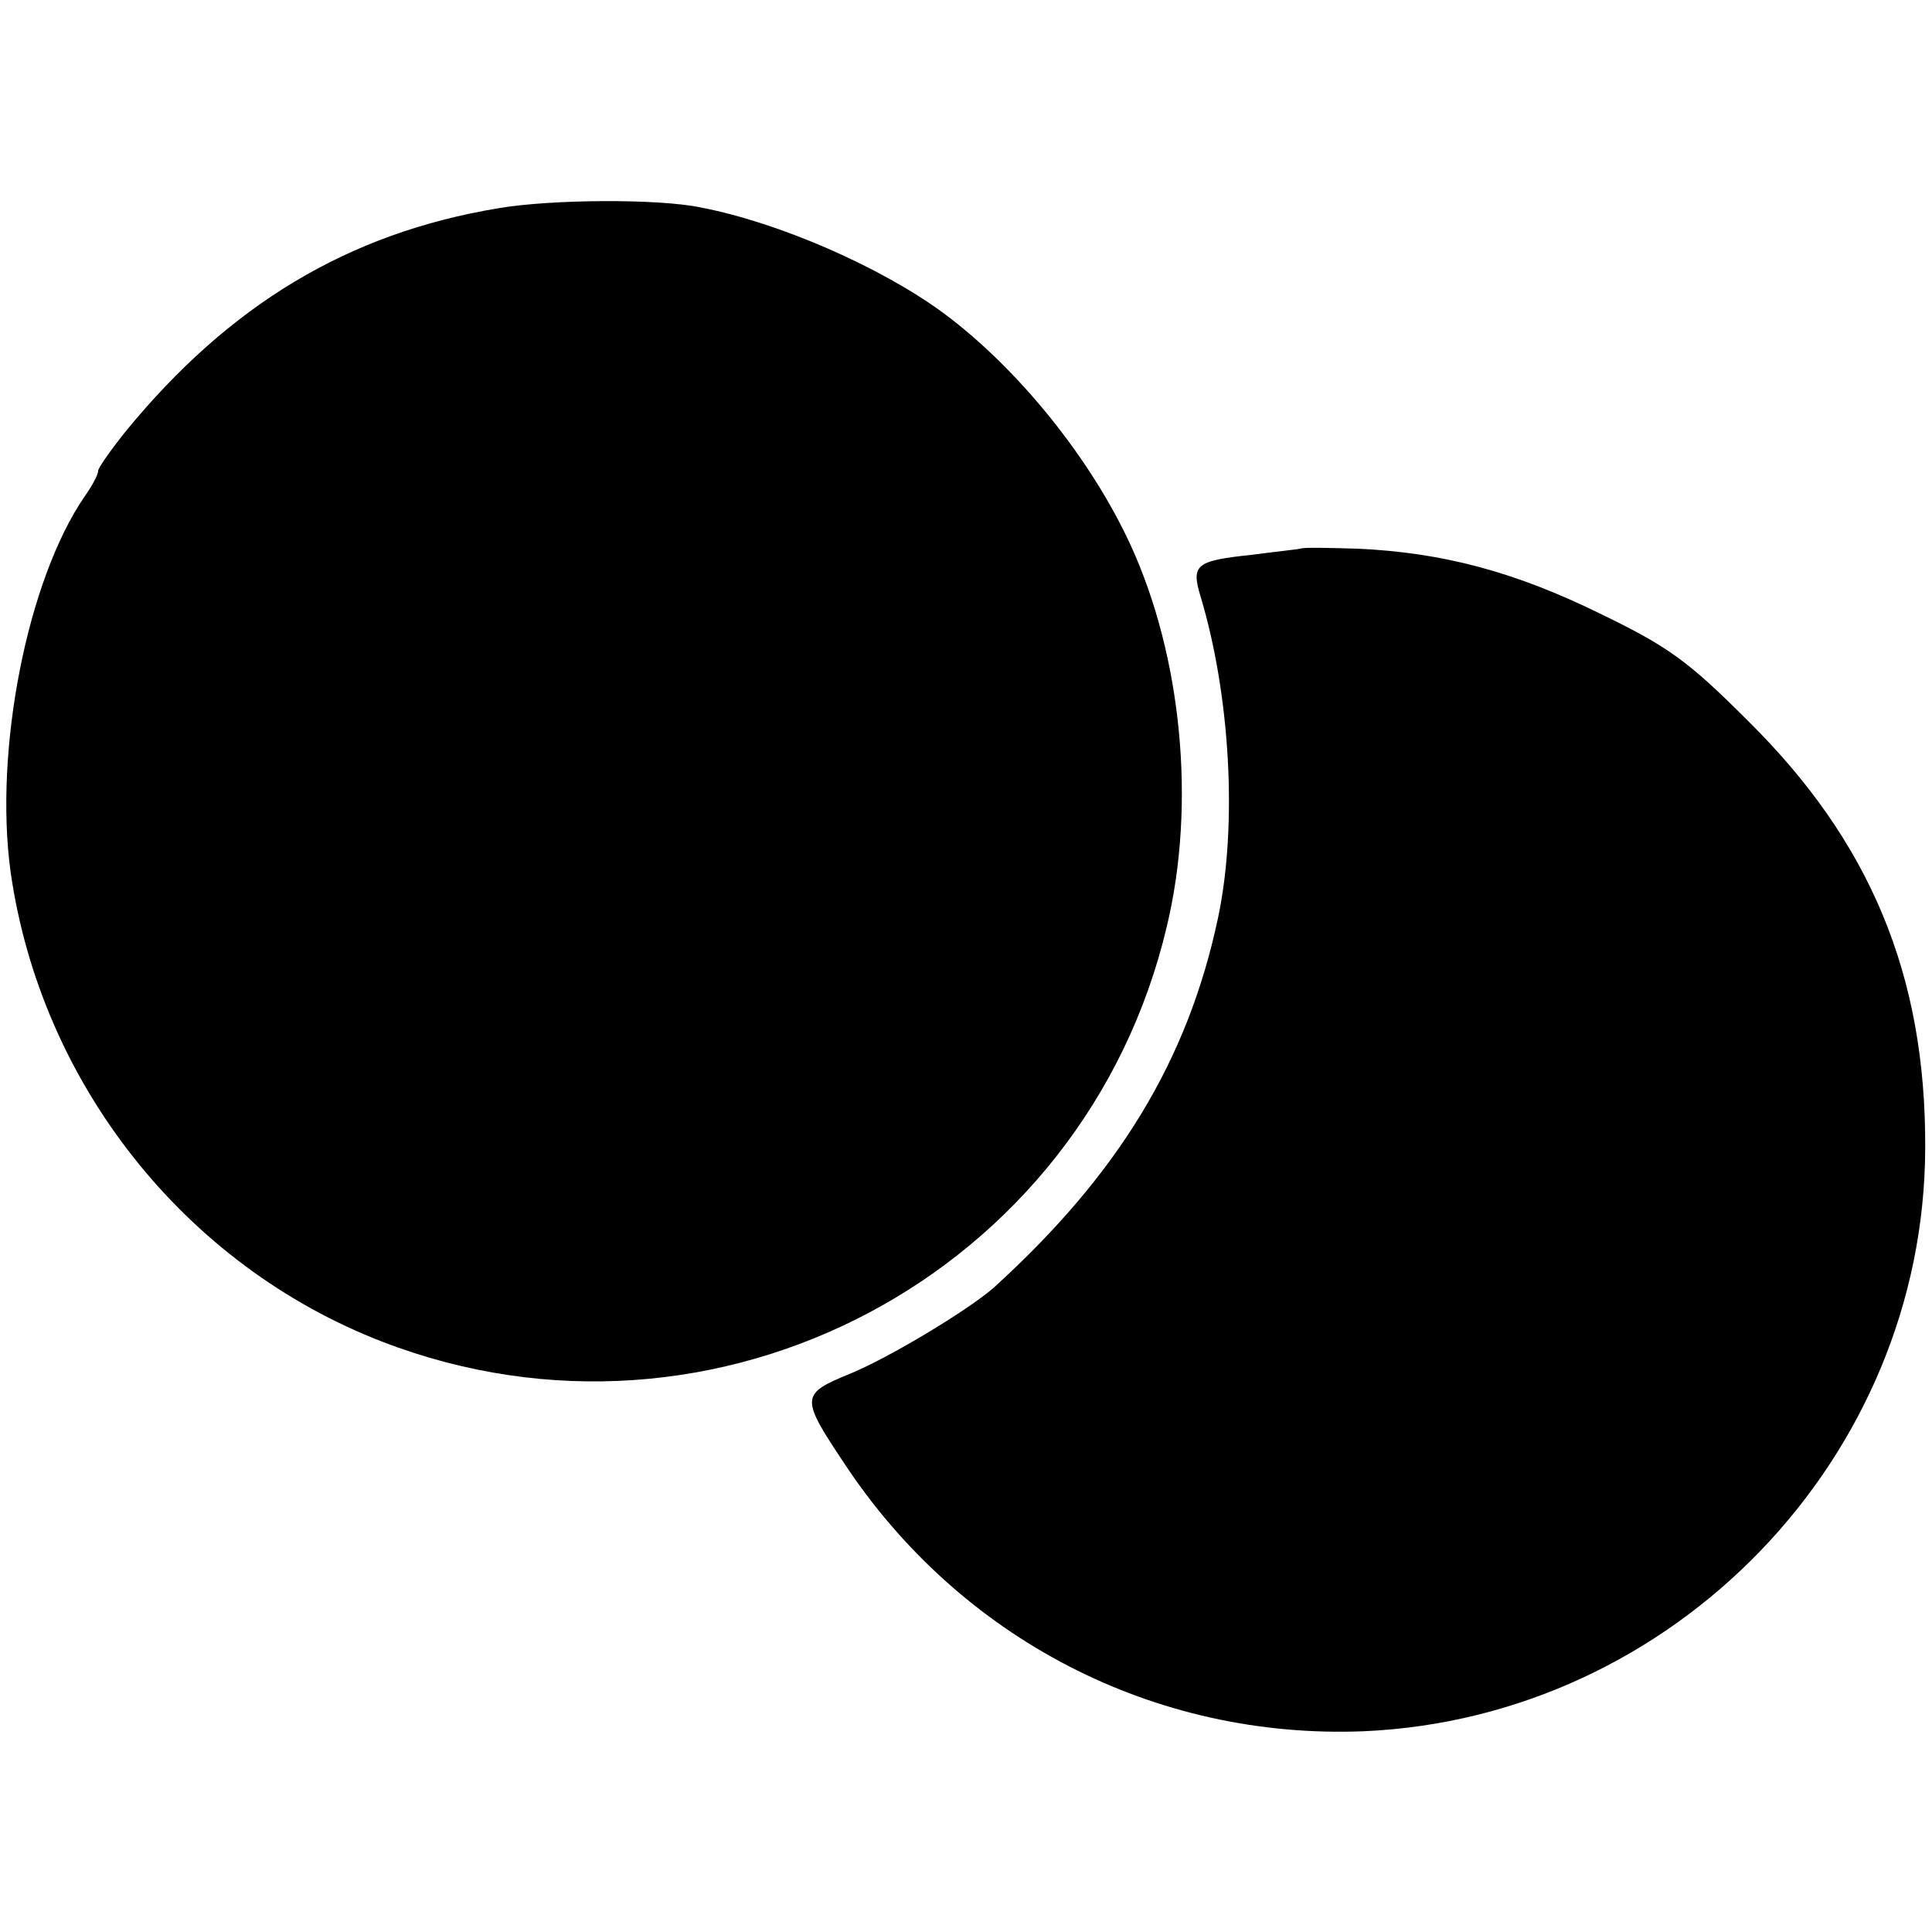
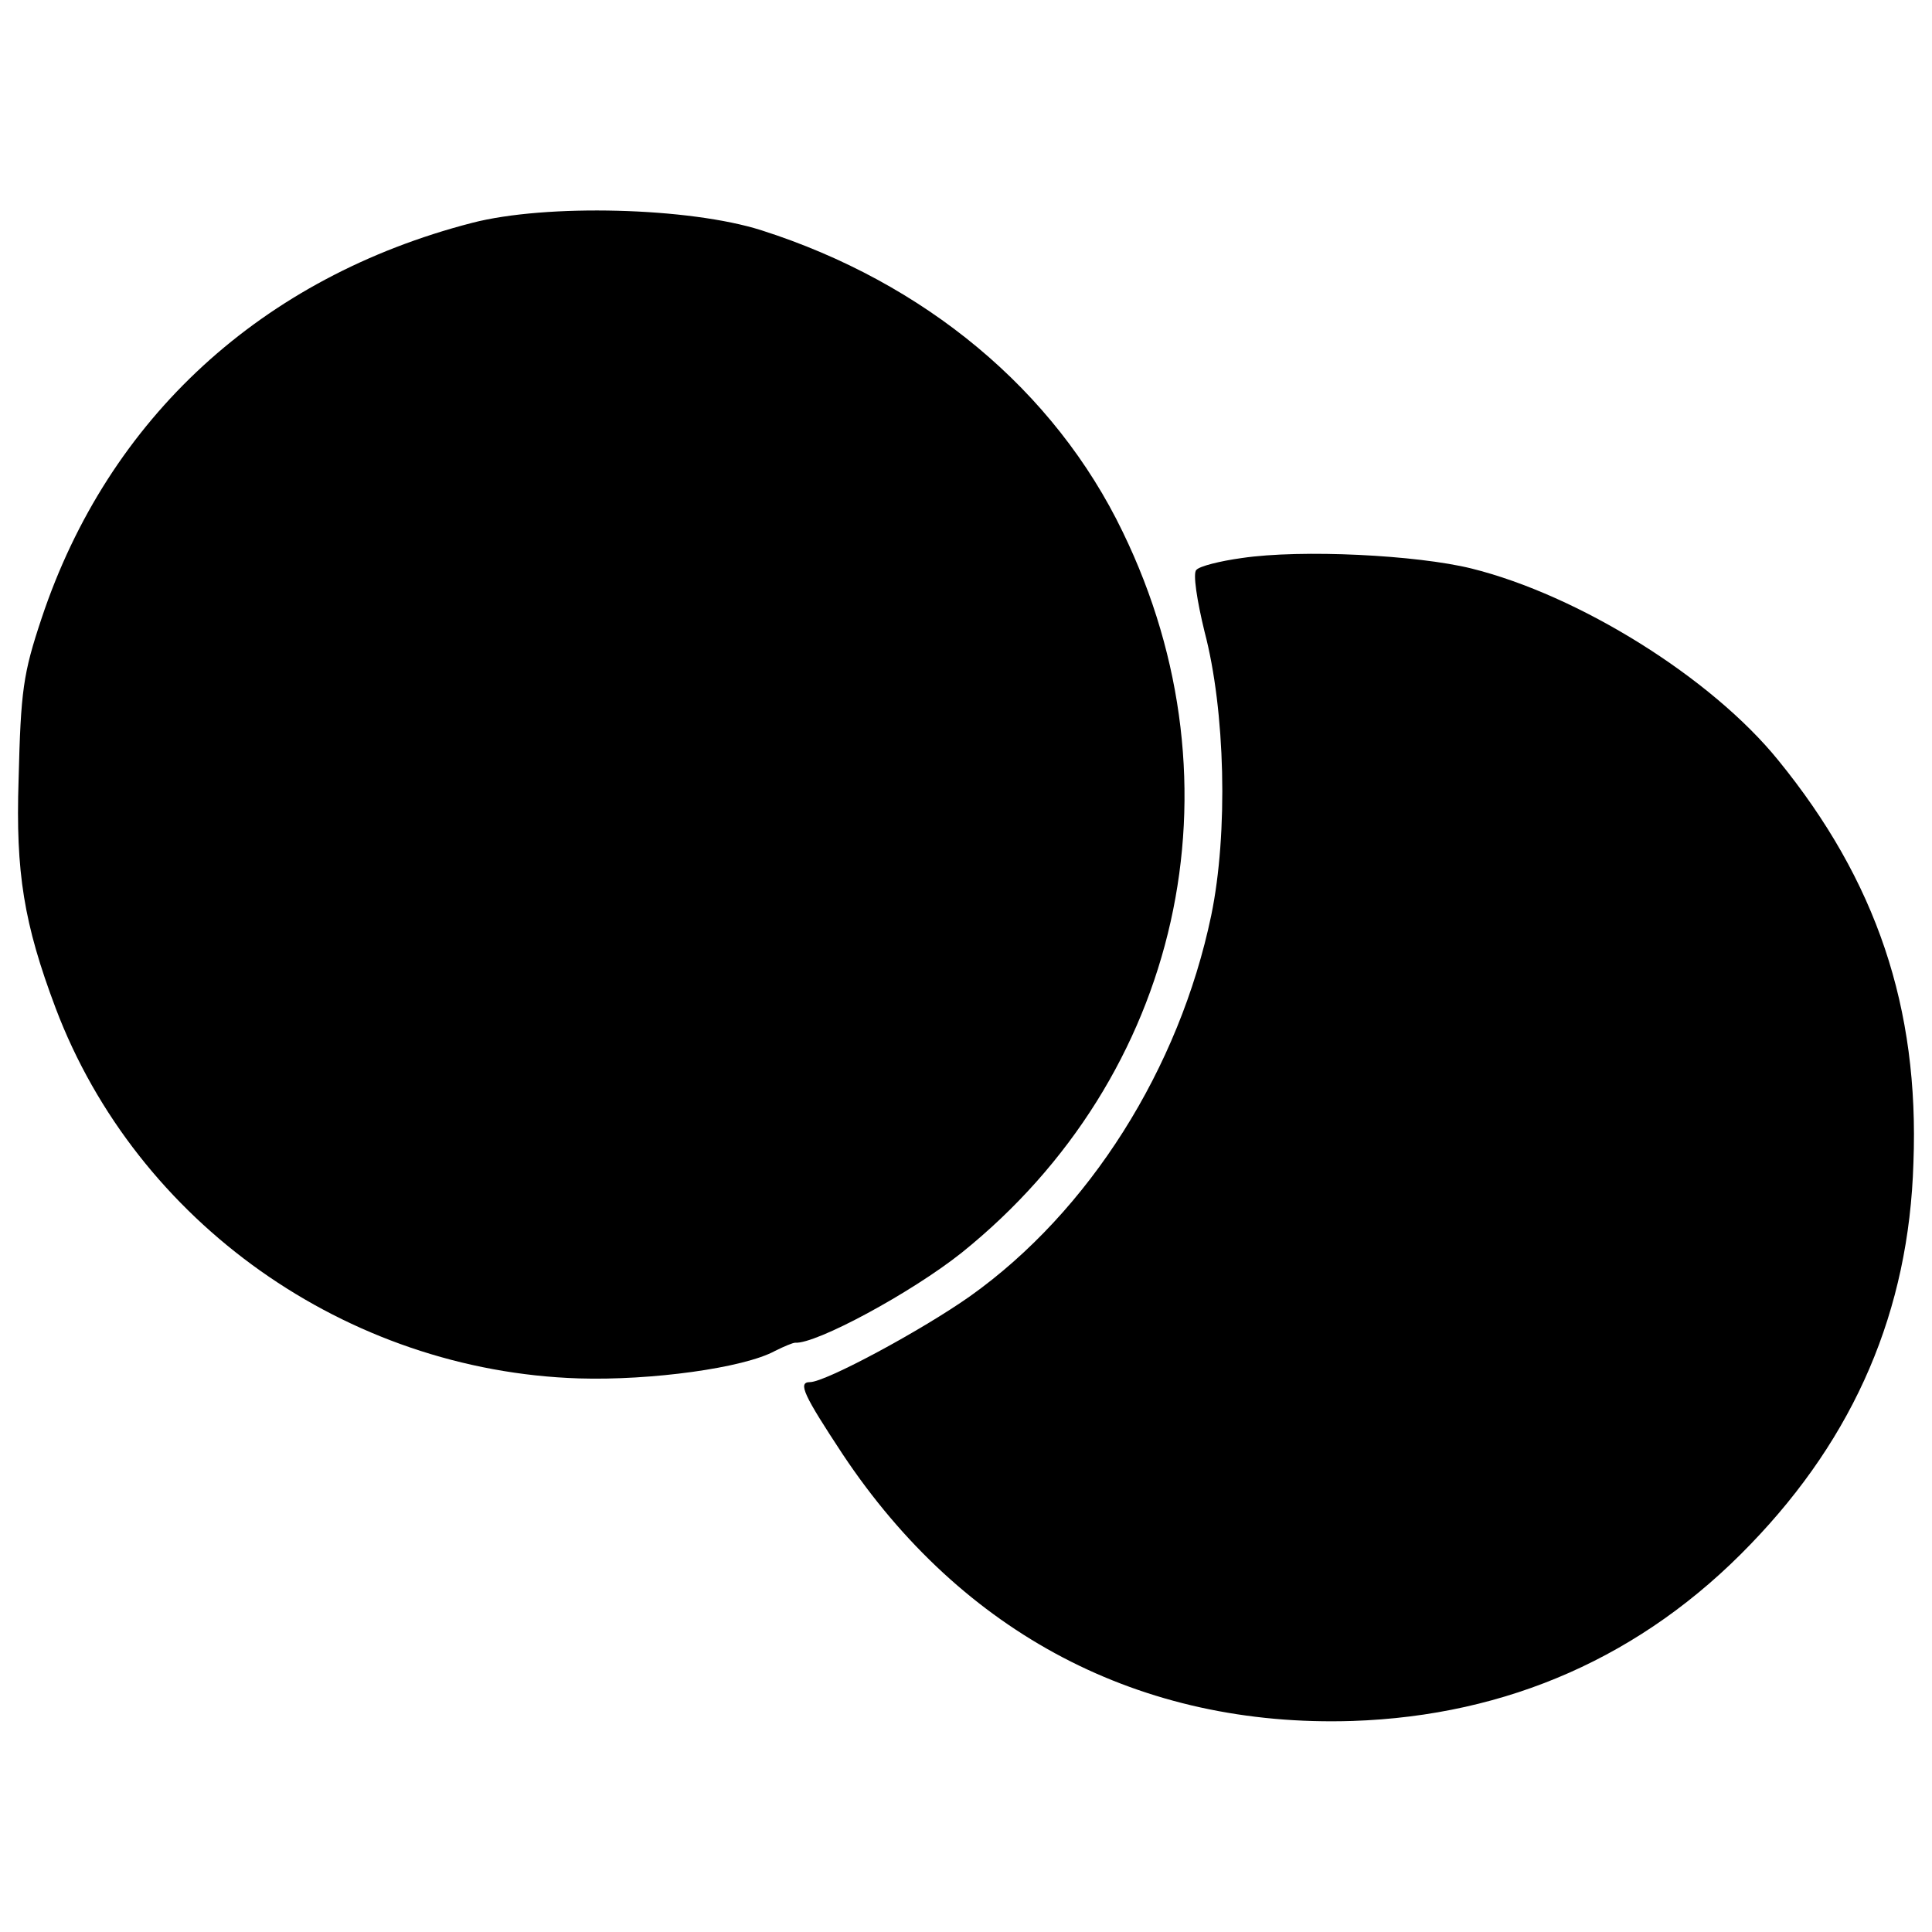
- <svg xmlns="http://www.w3.org/2000/svg" version="1.0" width="256pt" height="256pt" viewBox="0 0 256 256" preserveAspectRatio="xMidYMid meet">
-   <g transform="translate(0,256) scale(0.1,-0.1)" fill="#000000" stroke="none">
-     <path d="M660 2284 c-199 -33 -356 -128 -493 -295 -20 -25 -37 -49 -37 -53 0 -5 -8 -20 -18 -34 -76 -111 -120 -336 -98 -497 40 -281 231 -522 493 -623 441 -170 930 89 1039 550 39 162 20 358 -48 506 -53 115 -150 235 -249 308 -82 60 -216 119 -320 139 -56 12 -200 11 -269 -1z" />
-     <path d="M1723 1833 c-4 -1 -33 -4 -63 -8 -76 -8 -82 -13 -69 -56 39 -130 49 -302 23 -425 -40 -189 -132 -340 -297 -490 -34 -30 -139 -93 -190 -114 -66 -27 -67 -31 -9 -118 154 -234 412 -367 689 -356 411 18 743 362 744 773 1 229 -73 406 -235 566 -79 79 -105 98 -196 142 -112 55 -208 81 -322 86 -37 1 -70 2 -75 0z" />
+ <svg xmlns="http://www.w3.org/2000/svg" version="1.0" width="260pt" height="260pt" viewBox="0 0 260 260" preserveAspectRatio="xMidYMid meet">
+   <g transform="translate(0,260) scale(0.1,-0.1)" fill="#000000" stroke="none">
+     <path d="M635 2300 c-282 -73 -489 -262 -579 -532 -25 -75 -28 -97 -31 -218 -4 -124 7 -193 50 -307 109 -288 391 -488 704 -498 97 -3 222 14 264 37 12 6 24 11 27 11 28 -2 156 67 224 121 295 237 383 628 217 970 -92 191 -267 336 -486 406 -97 31 -290 36 -390 10z" />
+     <path d="M1671 1849 c-29 -4 -57 -11 -61 -16 -5 -4 1 -42 11 -83 28 -106 32 -271 9 -382 -43 -206 -164 -398 -324 -512 -65 -46 -195 -116 -216 -116 -17 0 -8 -18 44 -97 161 -242 401 -368 686 -359 209 7 391 87 536 238 140 145 213 314 219 513 8 209 -50 380 -182 542 -90 111 -268 222 -413 258 -73 18 -228 26 -309 14z" />
  </g>
</svg>
